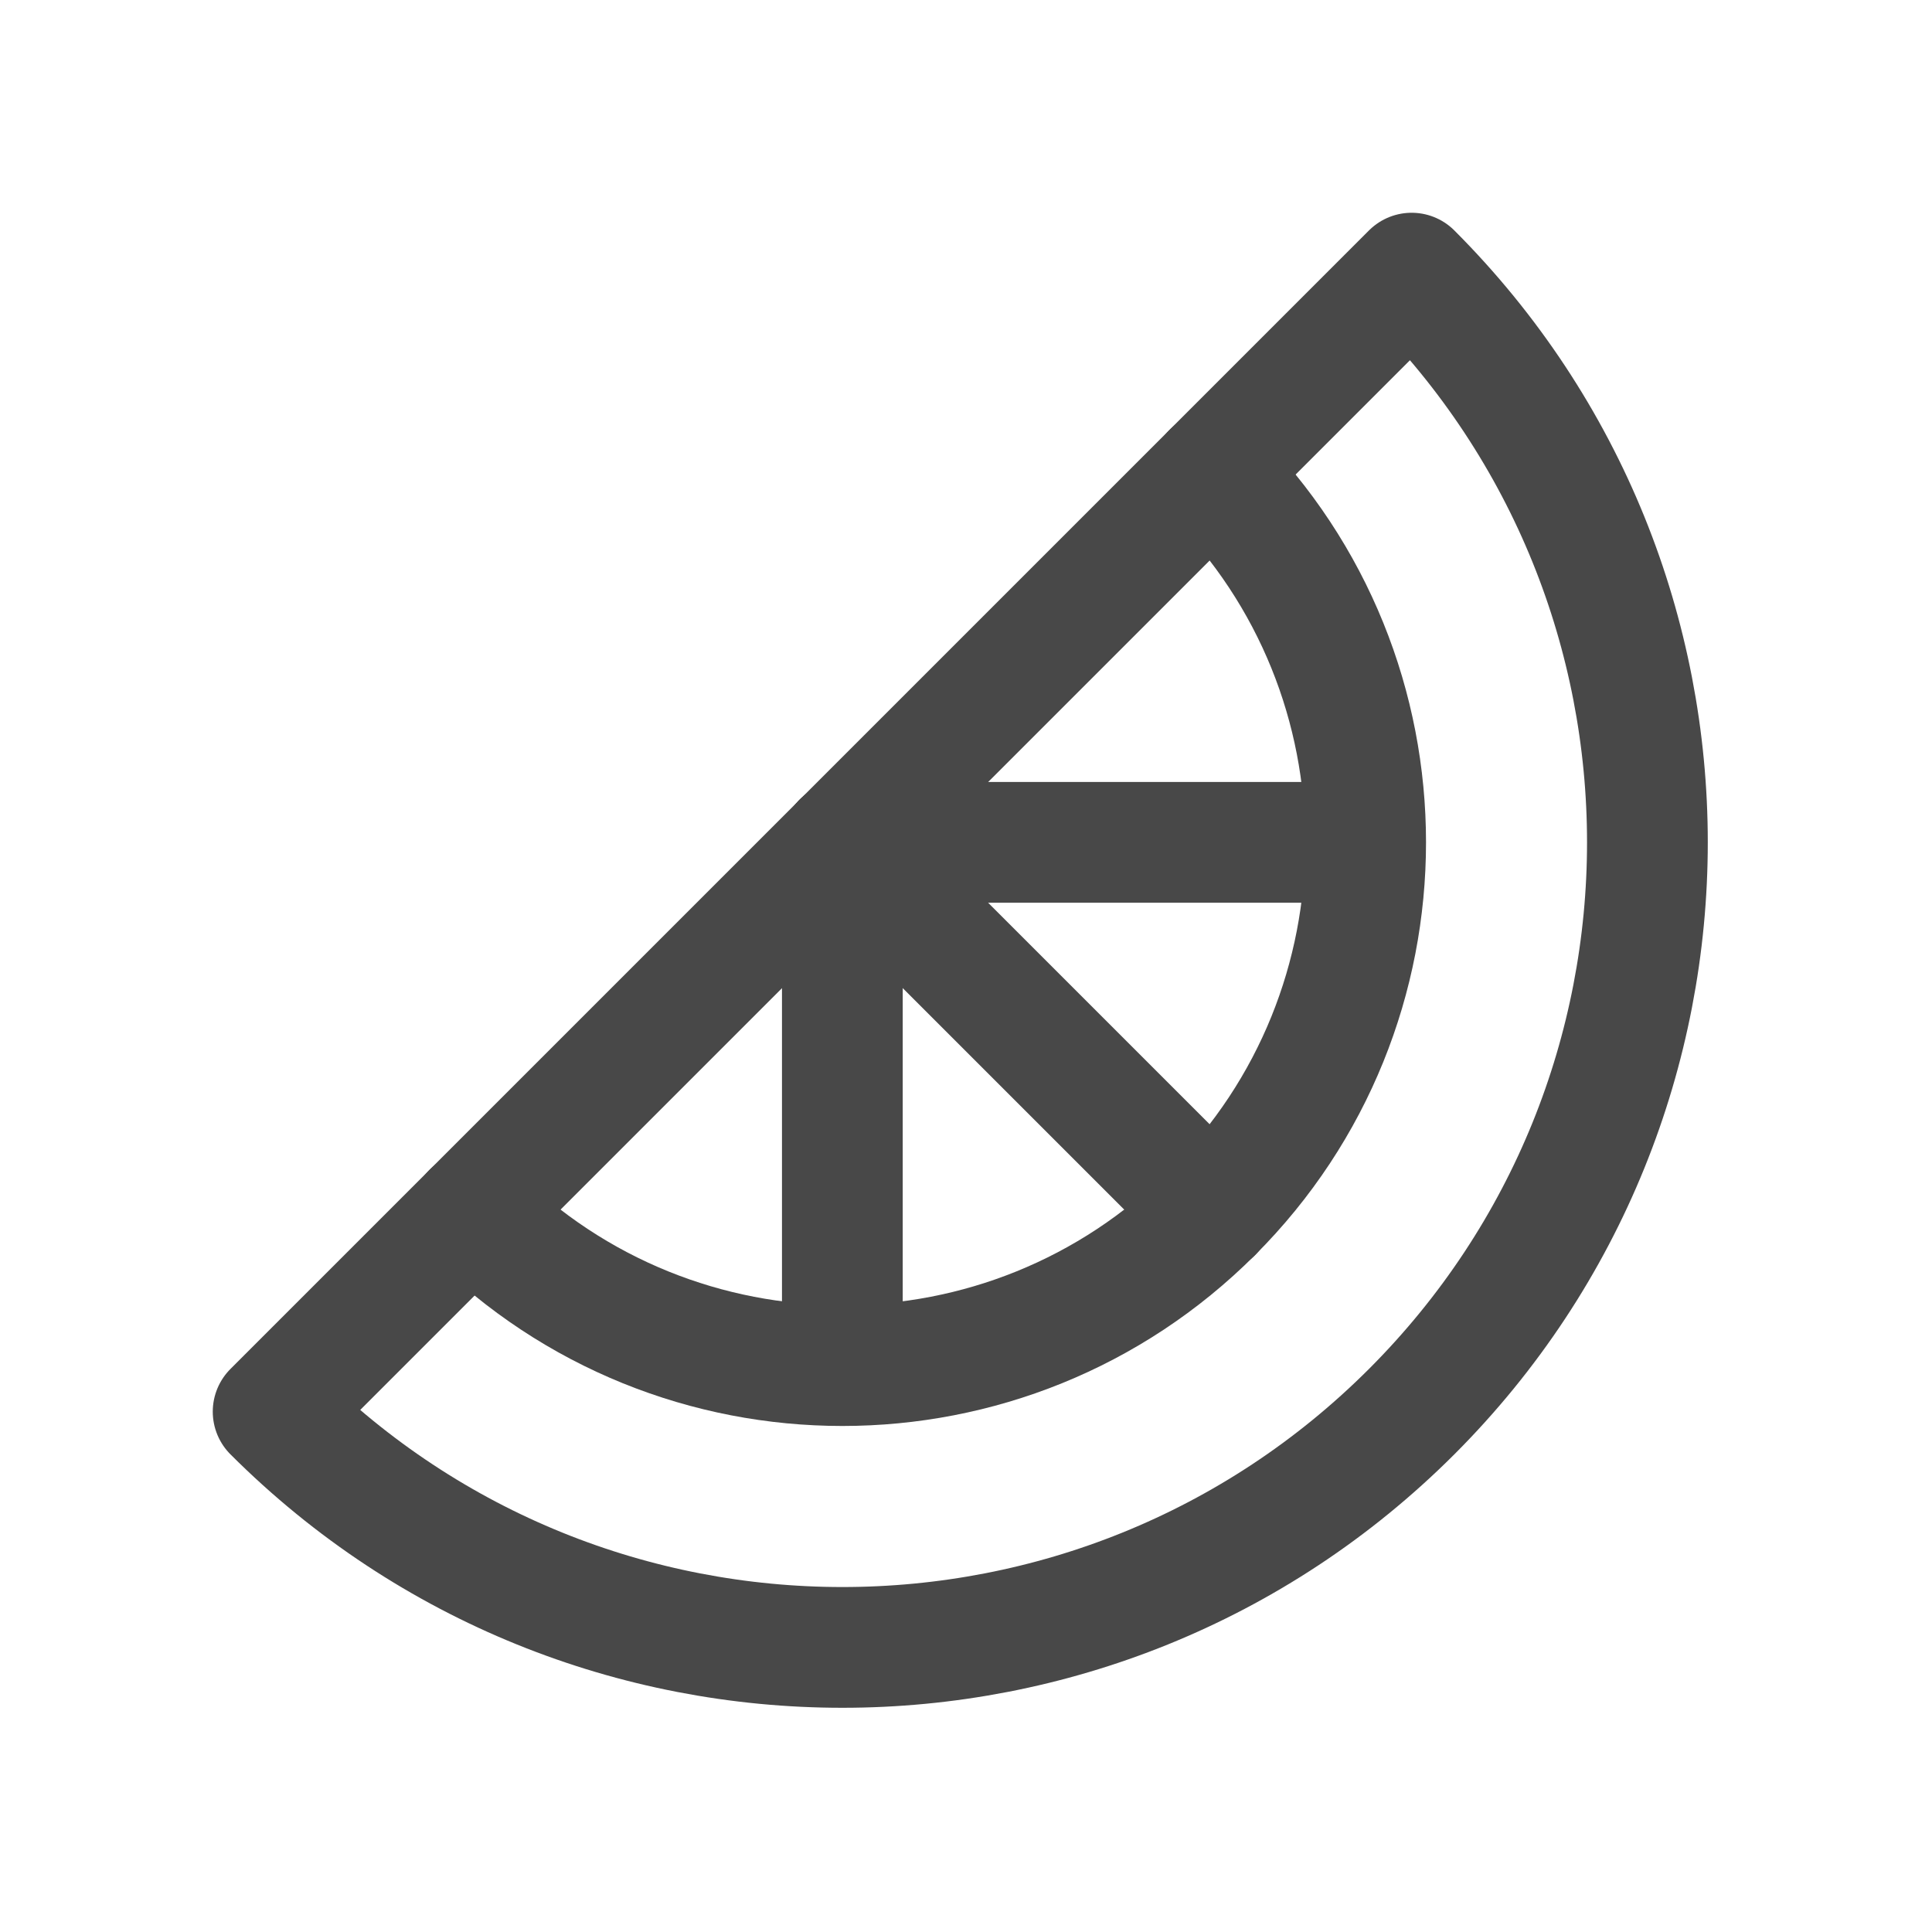
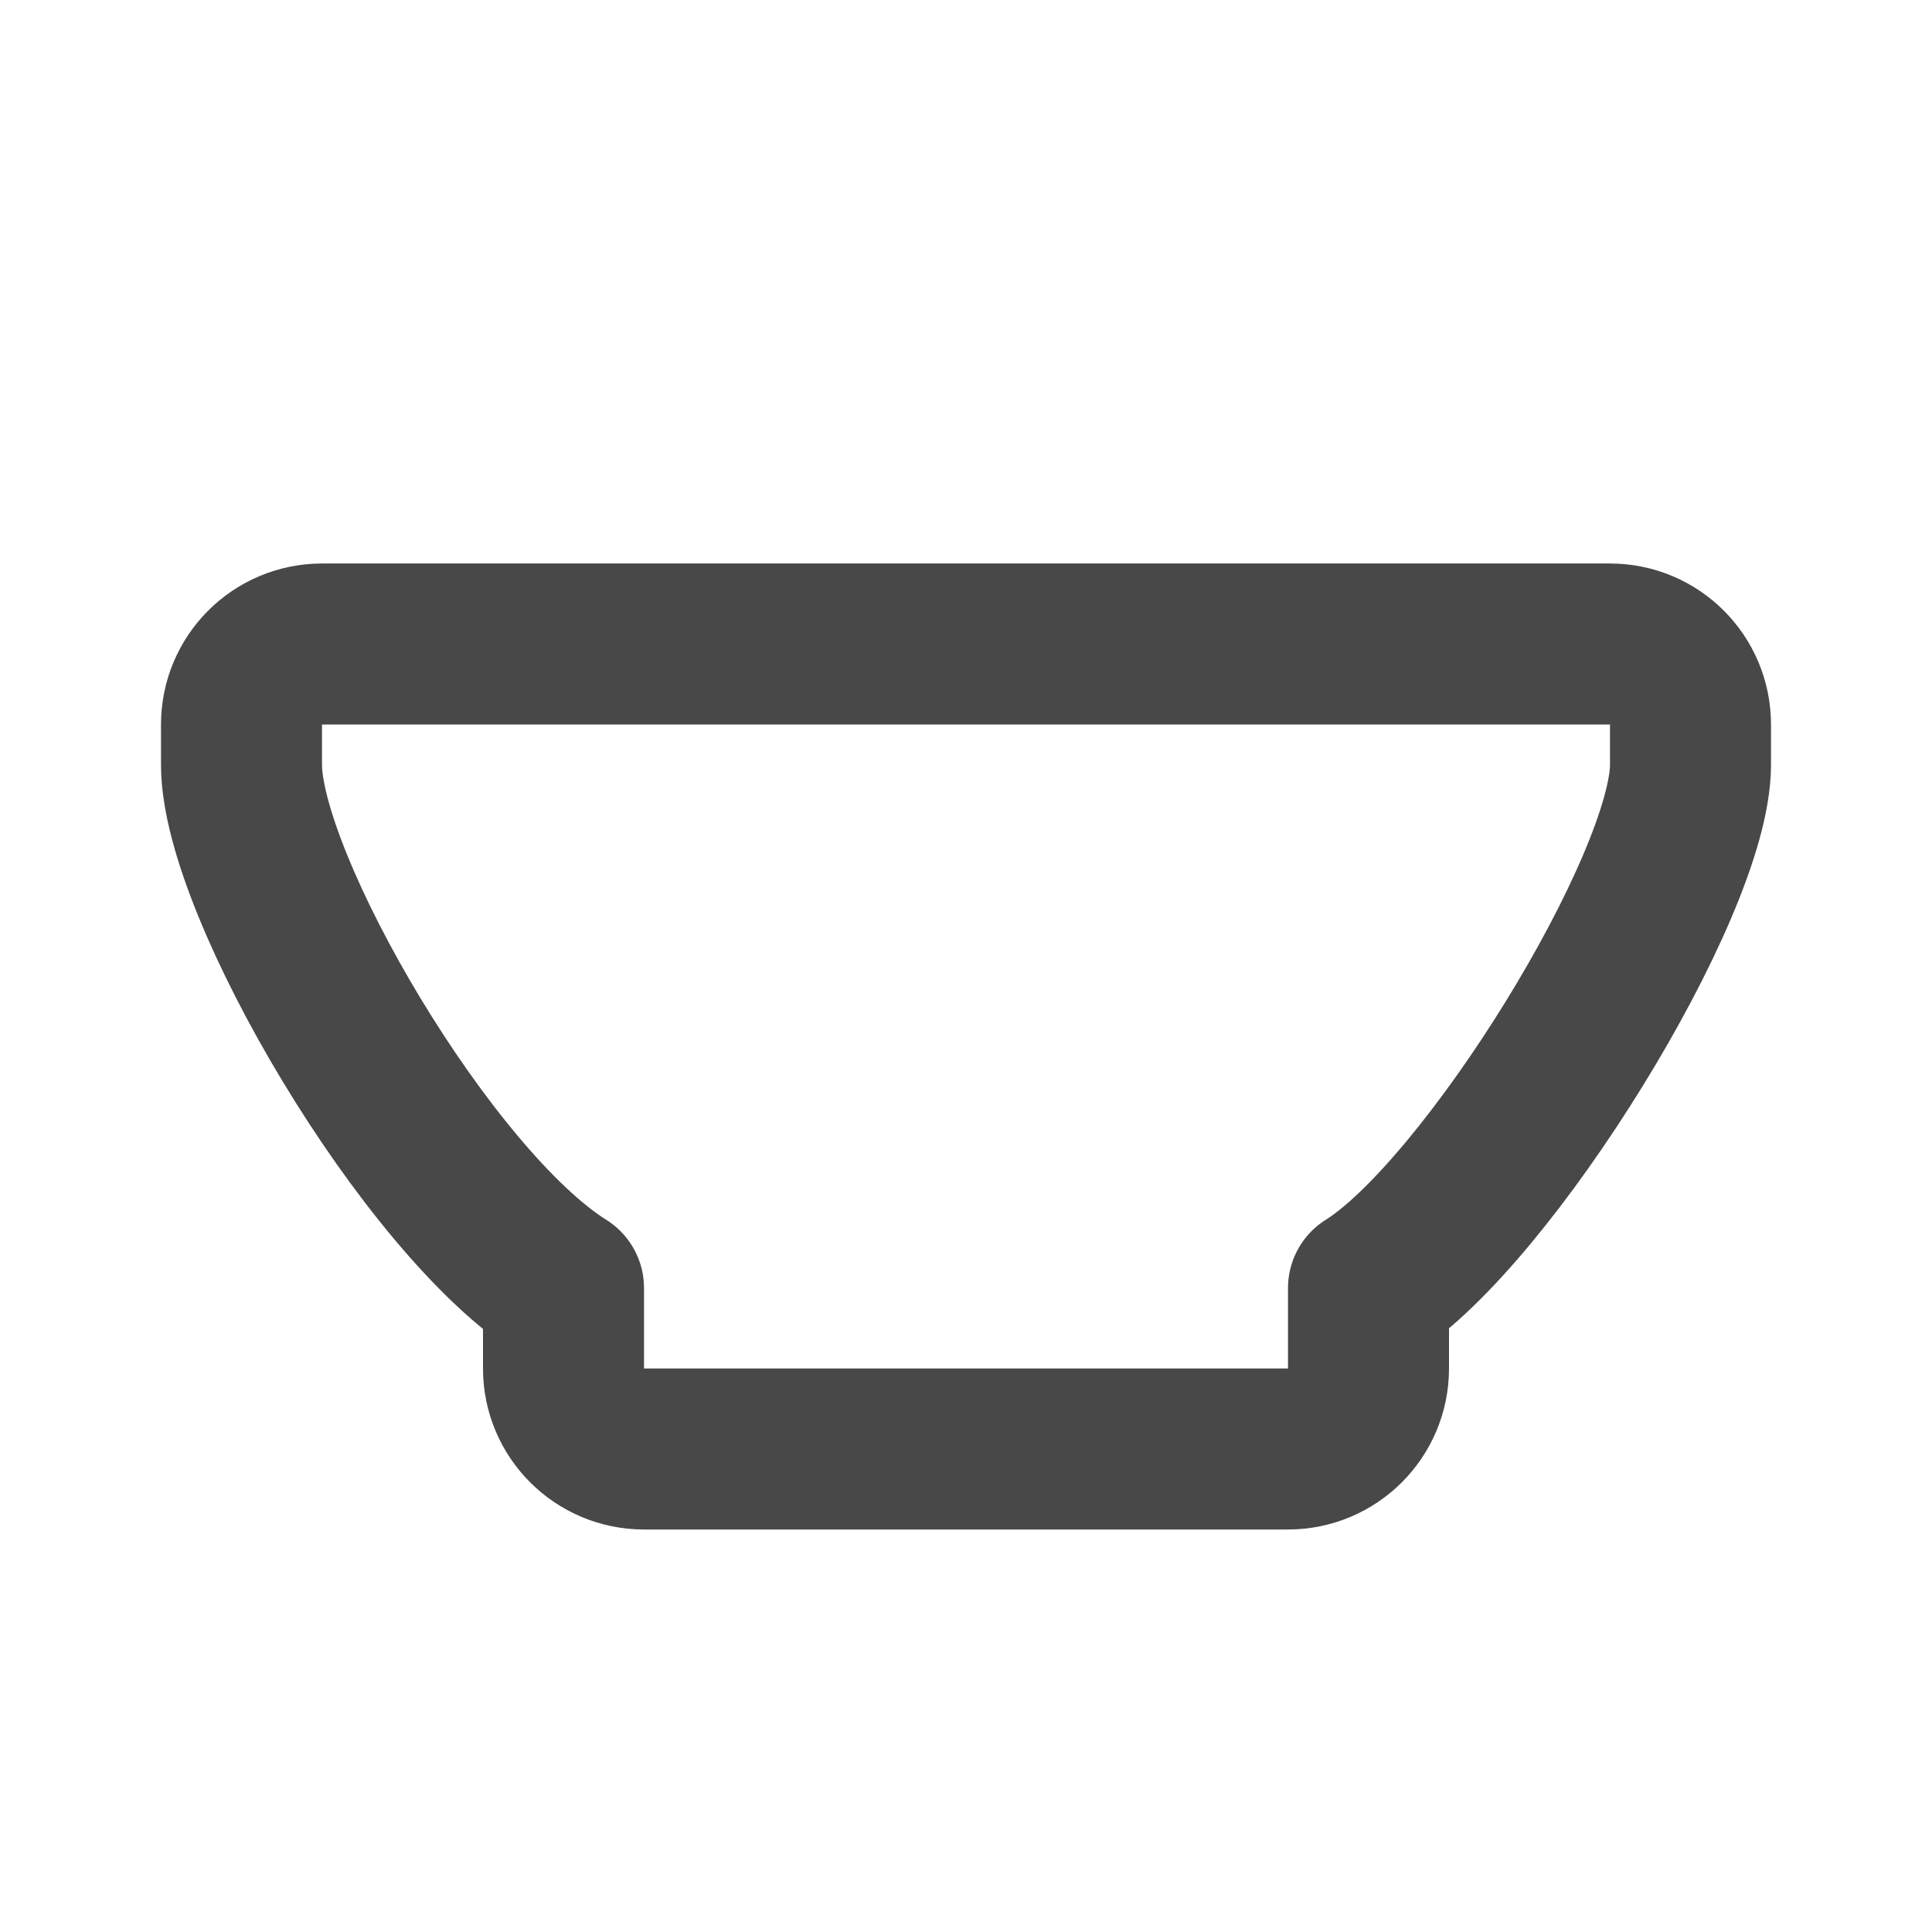
- <svg xmlns="http://www.w3.org/2000/svg" width="25" height="25" viewBox="0 0 24 24" fill="none" stroke="#484848" stroke-width="1.5" stroke-linecap="round" stroke-linejoin="round" class="icon icon-tabler icons-tabler-outline icon-tabler-lemon">
+ <svg xmlns="http://www.w3.org/2000/svg" width="25" height="25" viewBox="0 0 24 24" fill="none" stroke="#484848" stroke-width="2" stroke-linecap="round" stroke-linejoin="round" class="icon icon-tabler icons-tabler-outline icon-tabler-bowl">
  <path stroke="none" d="M0 0h24v24H0z" fill="none" />
-   <path d="M17.536 3.393c3.905 3.906 3.905 10.237 0 14.143c-3.906 3.905 -10.237 3.905 -14.143 0l14.143 -14.143" />
-   <path d="M5.868 15.06a6.5 6.5 0 0 0 9.193 -9.192" />
-   <path d="M10.464 10.464l4.597 4.597" />
-   <path d="M10.464 10.464v6.364" />
-   <path d="M10.464 10.464h6.364" />
+   <path d="M4 8h16a1 1 0 0 1 1 1v.5c0 1.5 -2.517 5.573 -4 6.5v1a1 1 0 0 1 -1 1h-8a1 1 0 0 1 -1 -1v-1c-1.687 -1.054 -4 -5 -4 -6.5v-.5a1 1 0 0 1 1 -1z" />
</svg>
